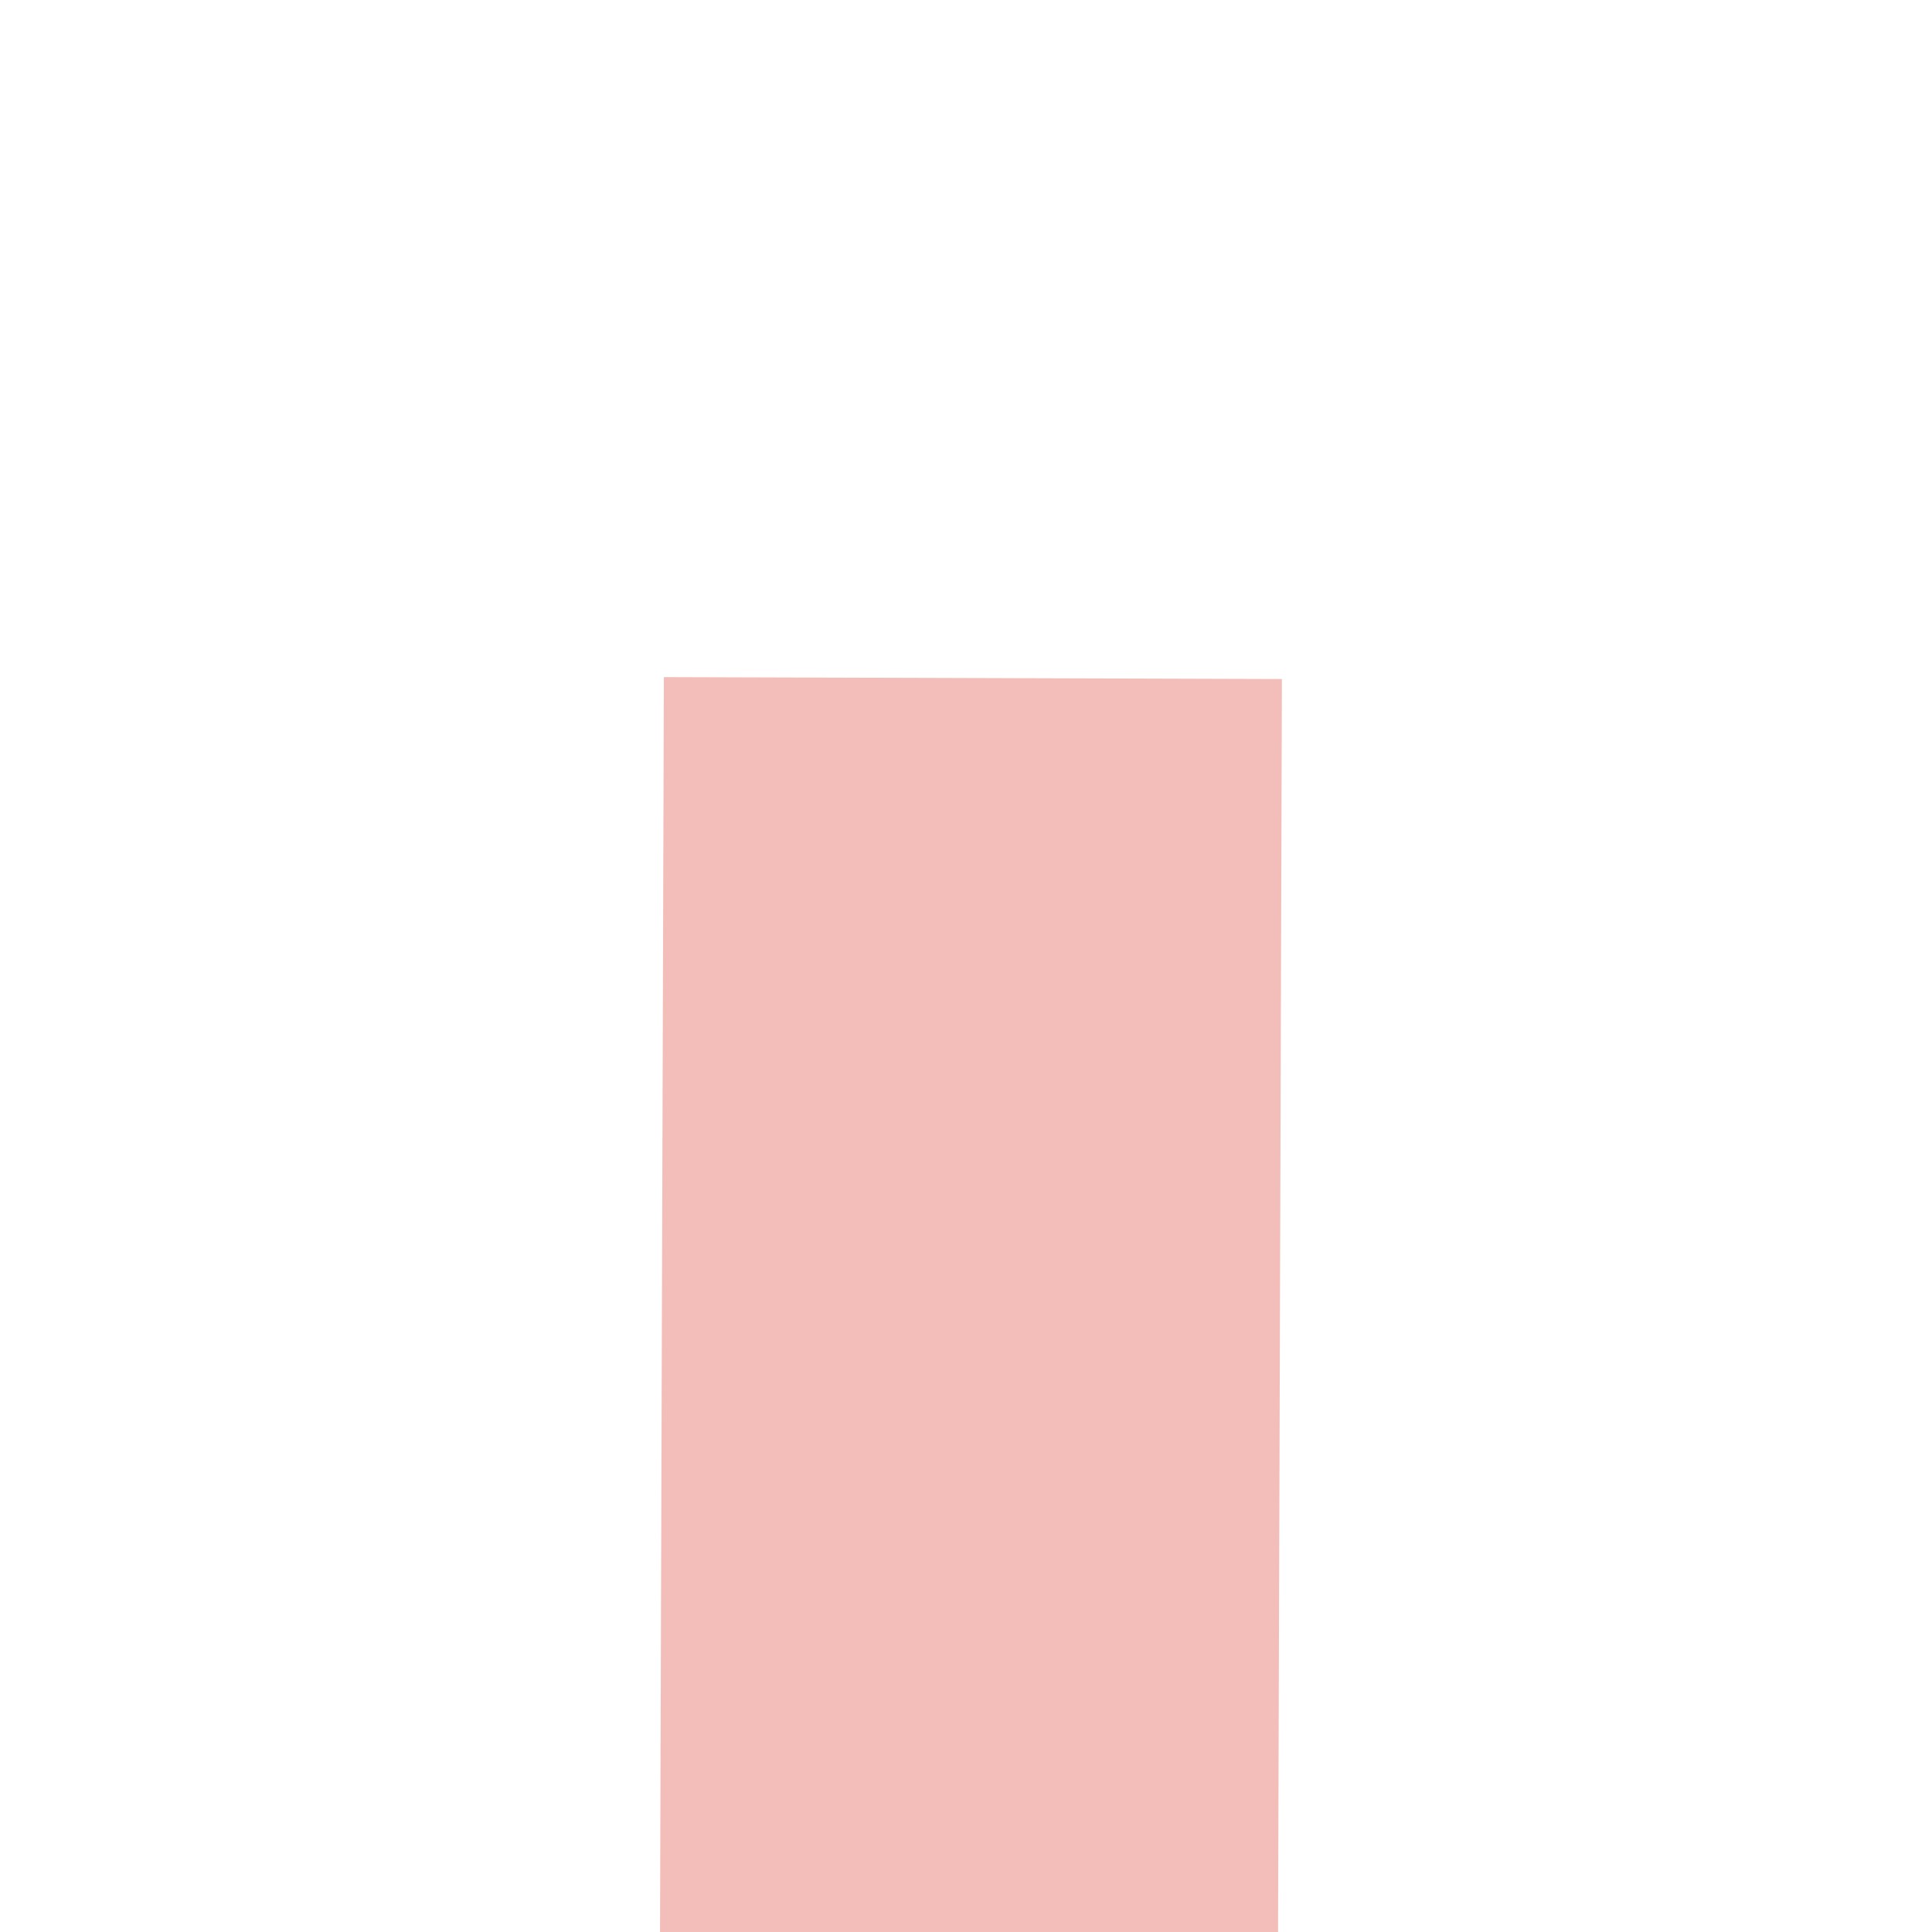
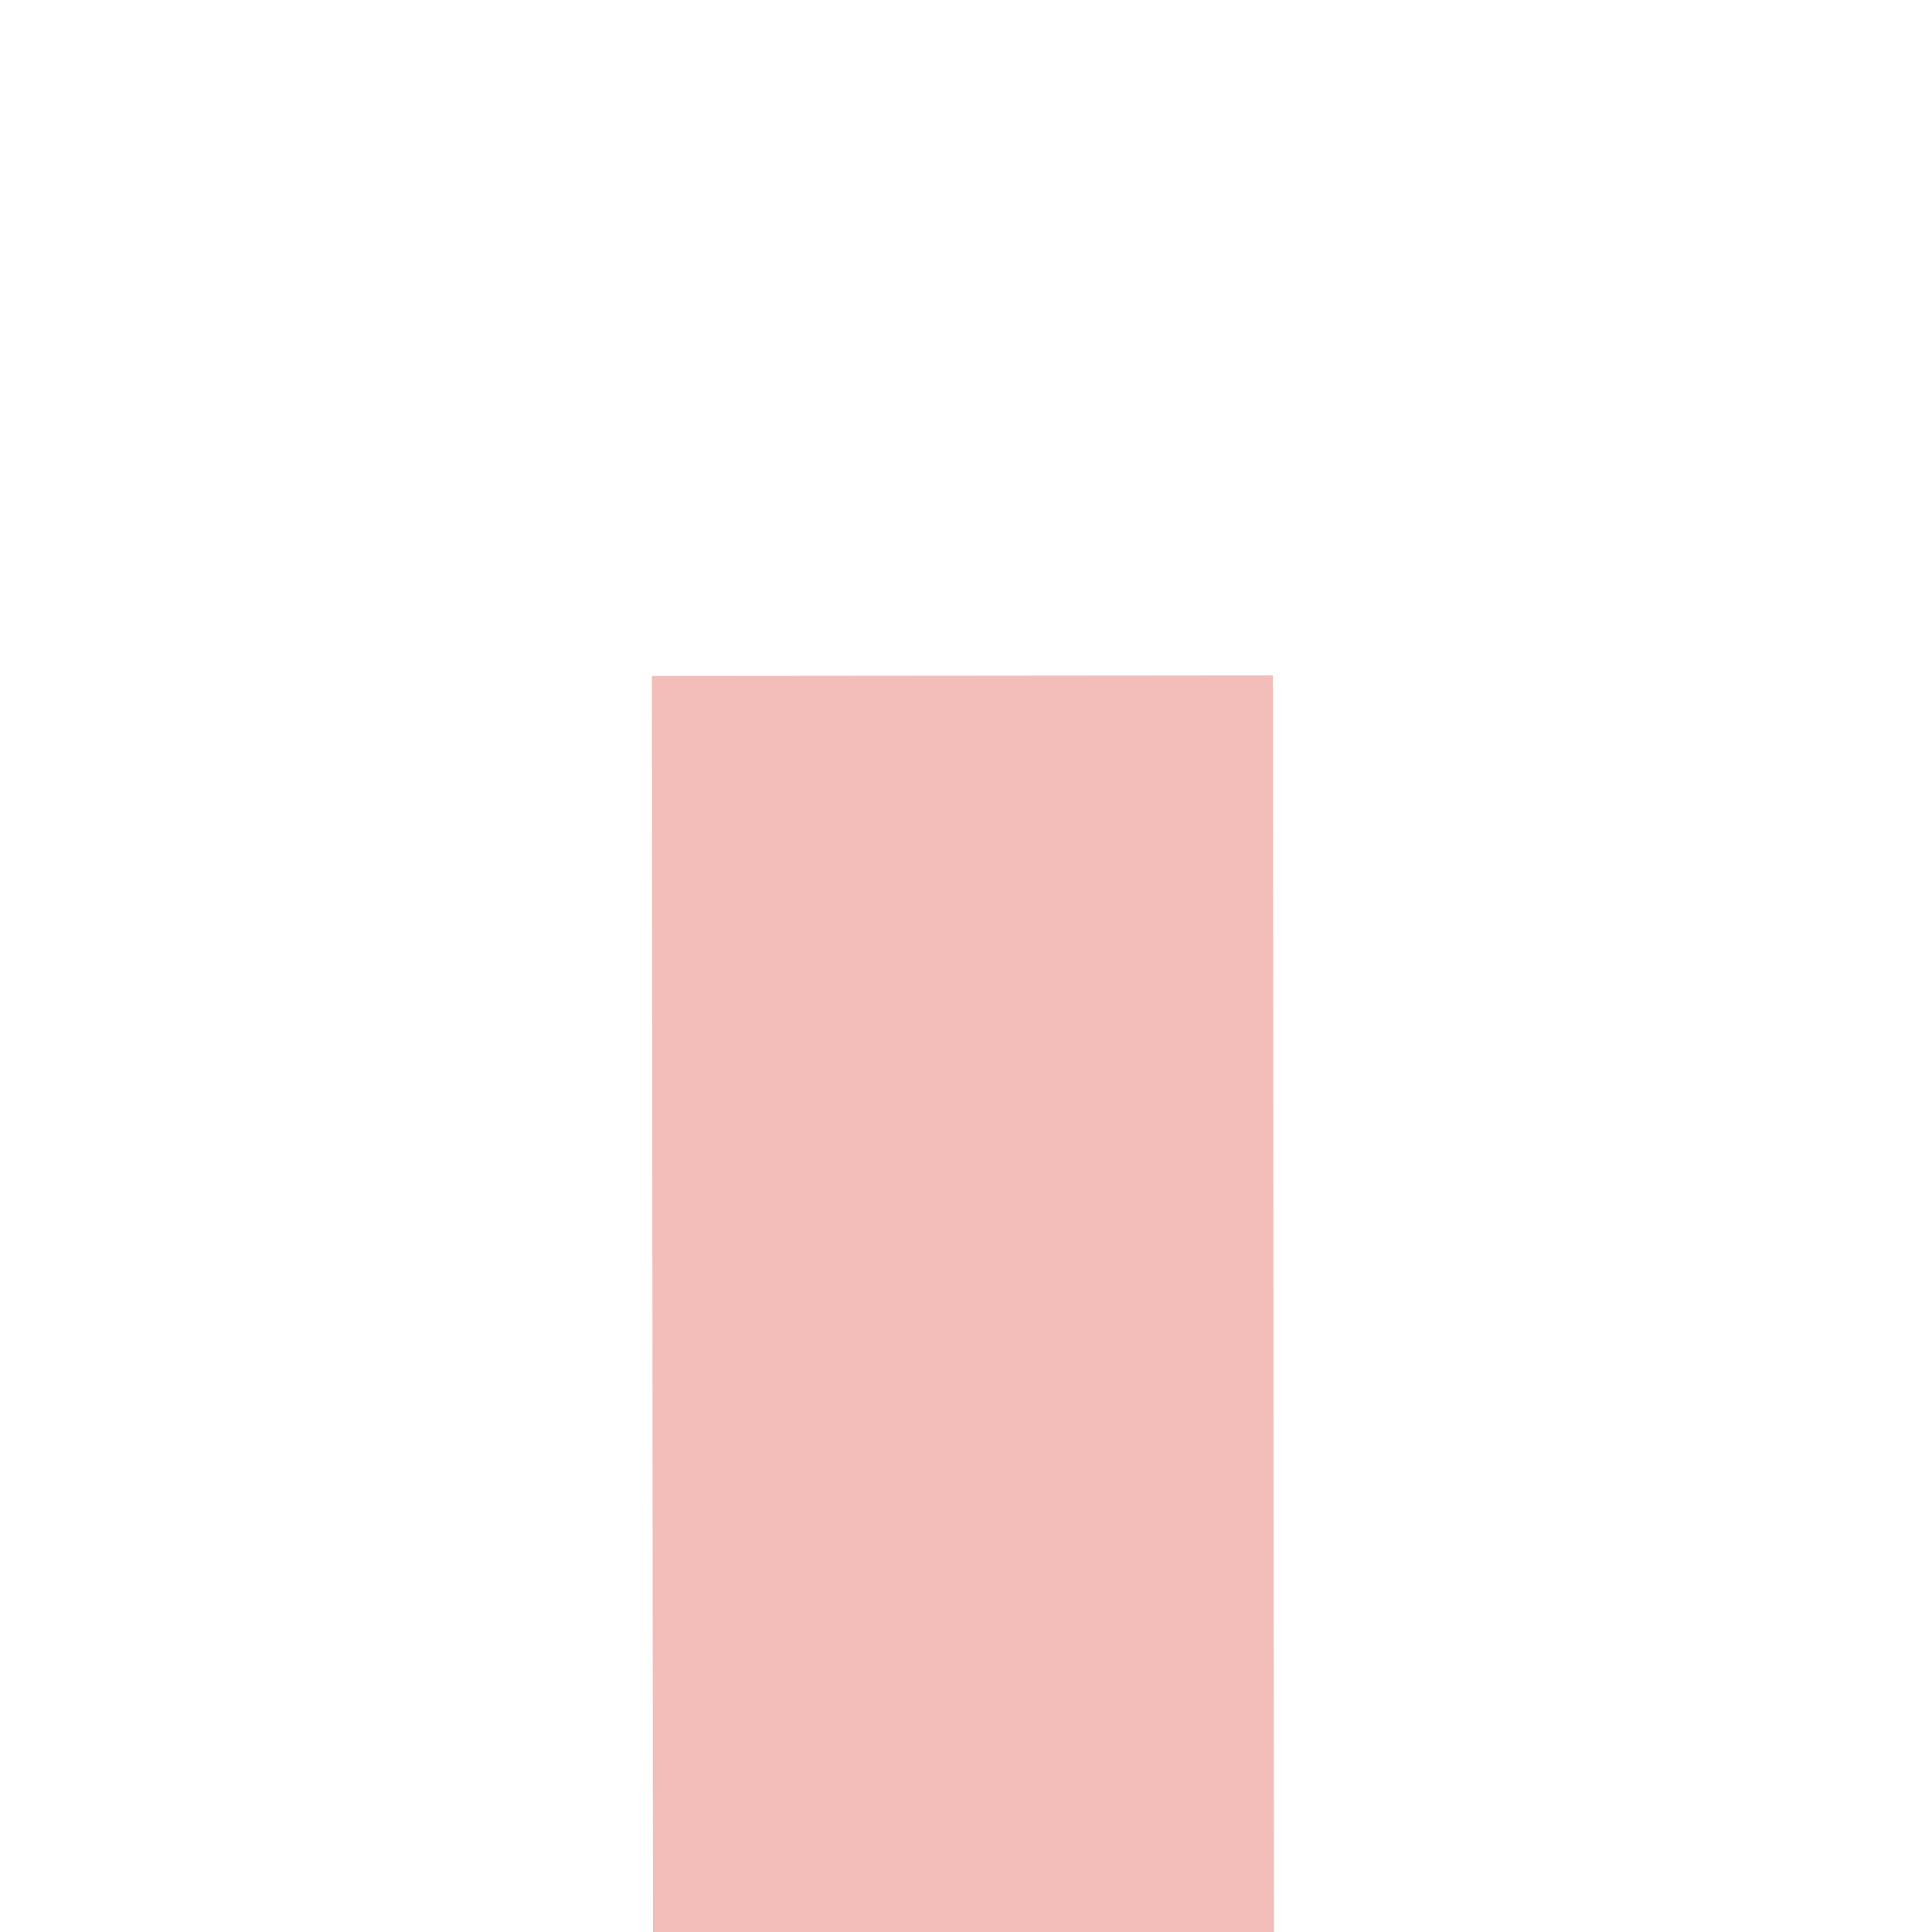
<svg xmlns="http://www.w3.org/2000/svg" width="20" height="20" viewBox="0 0 20 20" preserveAspectRatio="xMidYMid meet">
-   <g data-output-variation="1" transform="translate(0.0241 0.0152) rotate(0.1759 10 10)">
-     <rect id="backbottom_light_grey_square" x="6.839" y="7.004" width="6.398" height="13.993" fill="#f3beb9" stroke="none" stroke-width="0.022" />
+   <g data-output-variation="1" transform="translate(-0.0614 -0.0565) rotate(-0.0503 10 10)">
+     <rect id="backbottom_light_grey_square" x="6.812" y="7.051" width="6.429" height="14.009" fill="#f3beb9" stroke="none" stroke-width="0.026" />
  </g>
</svg>
